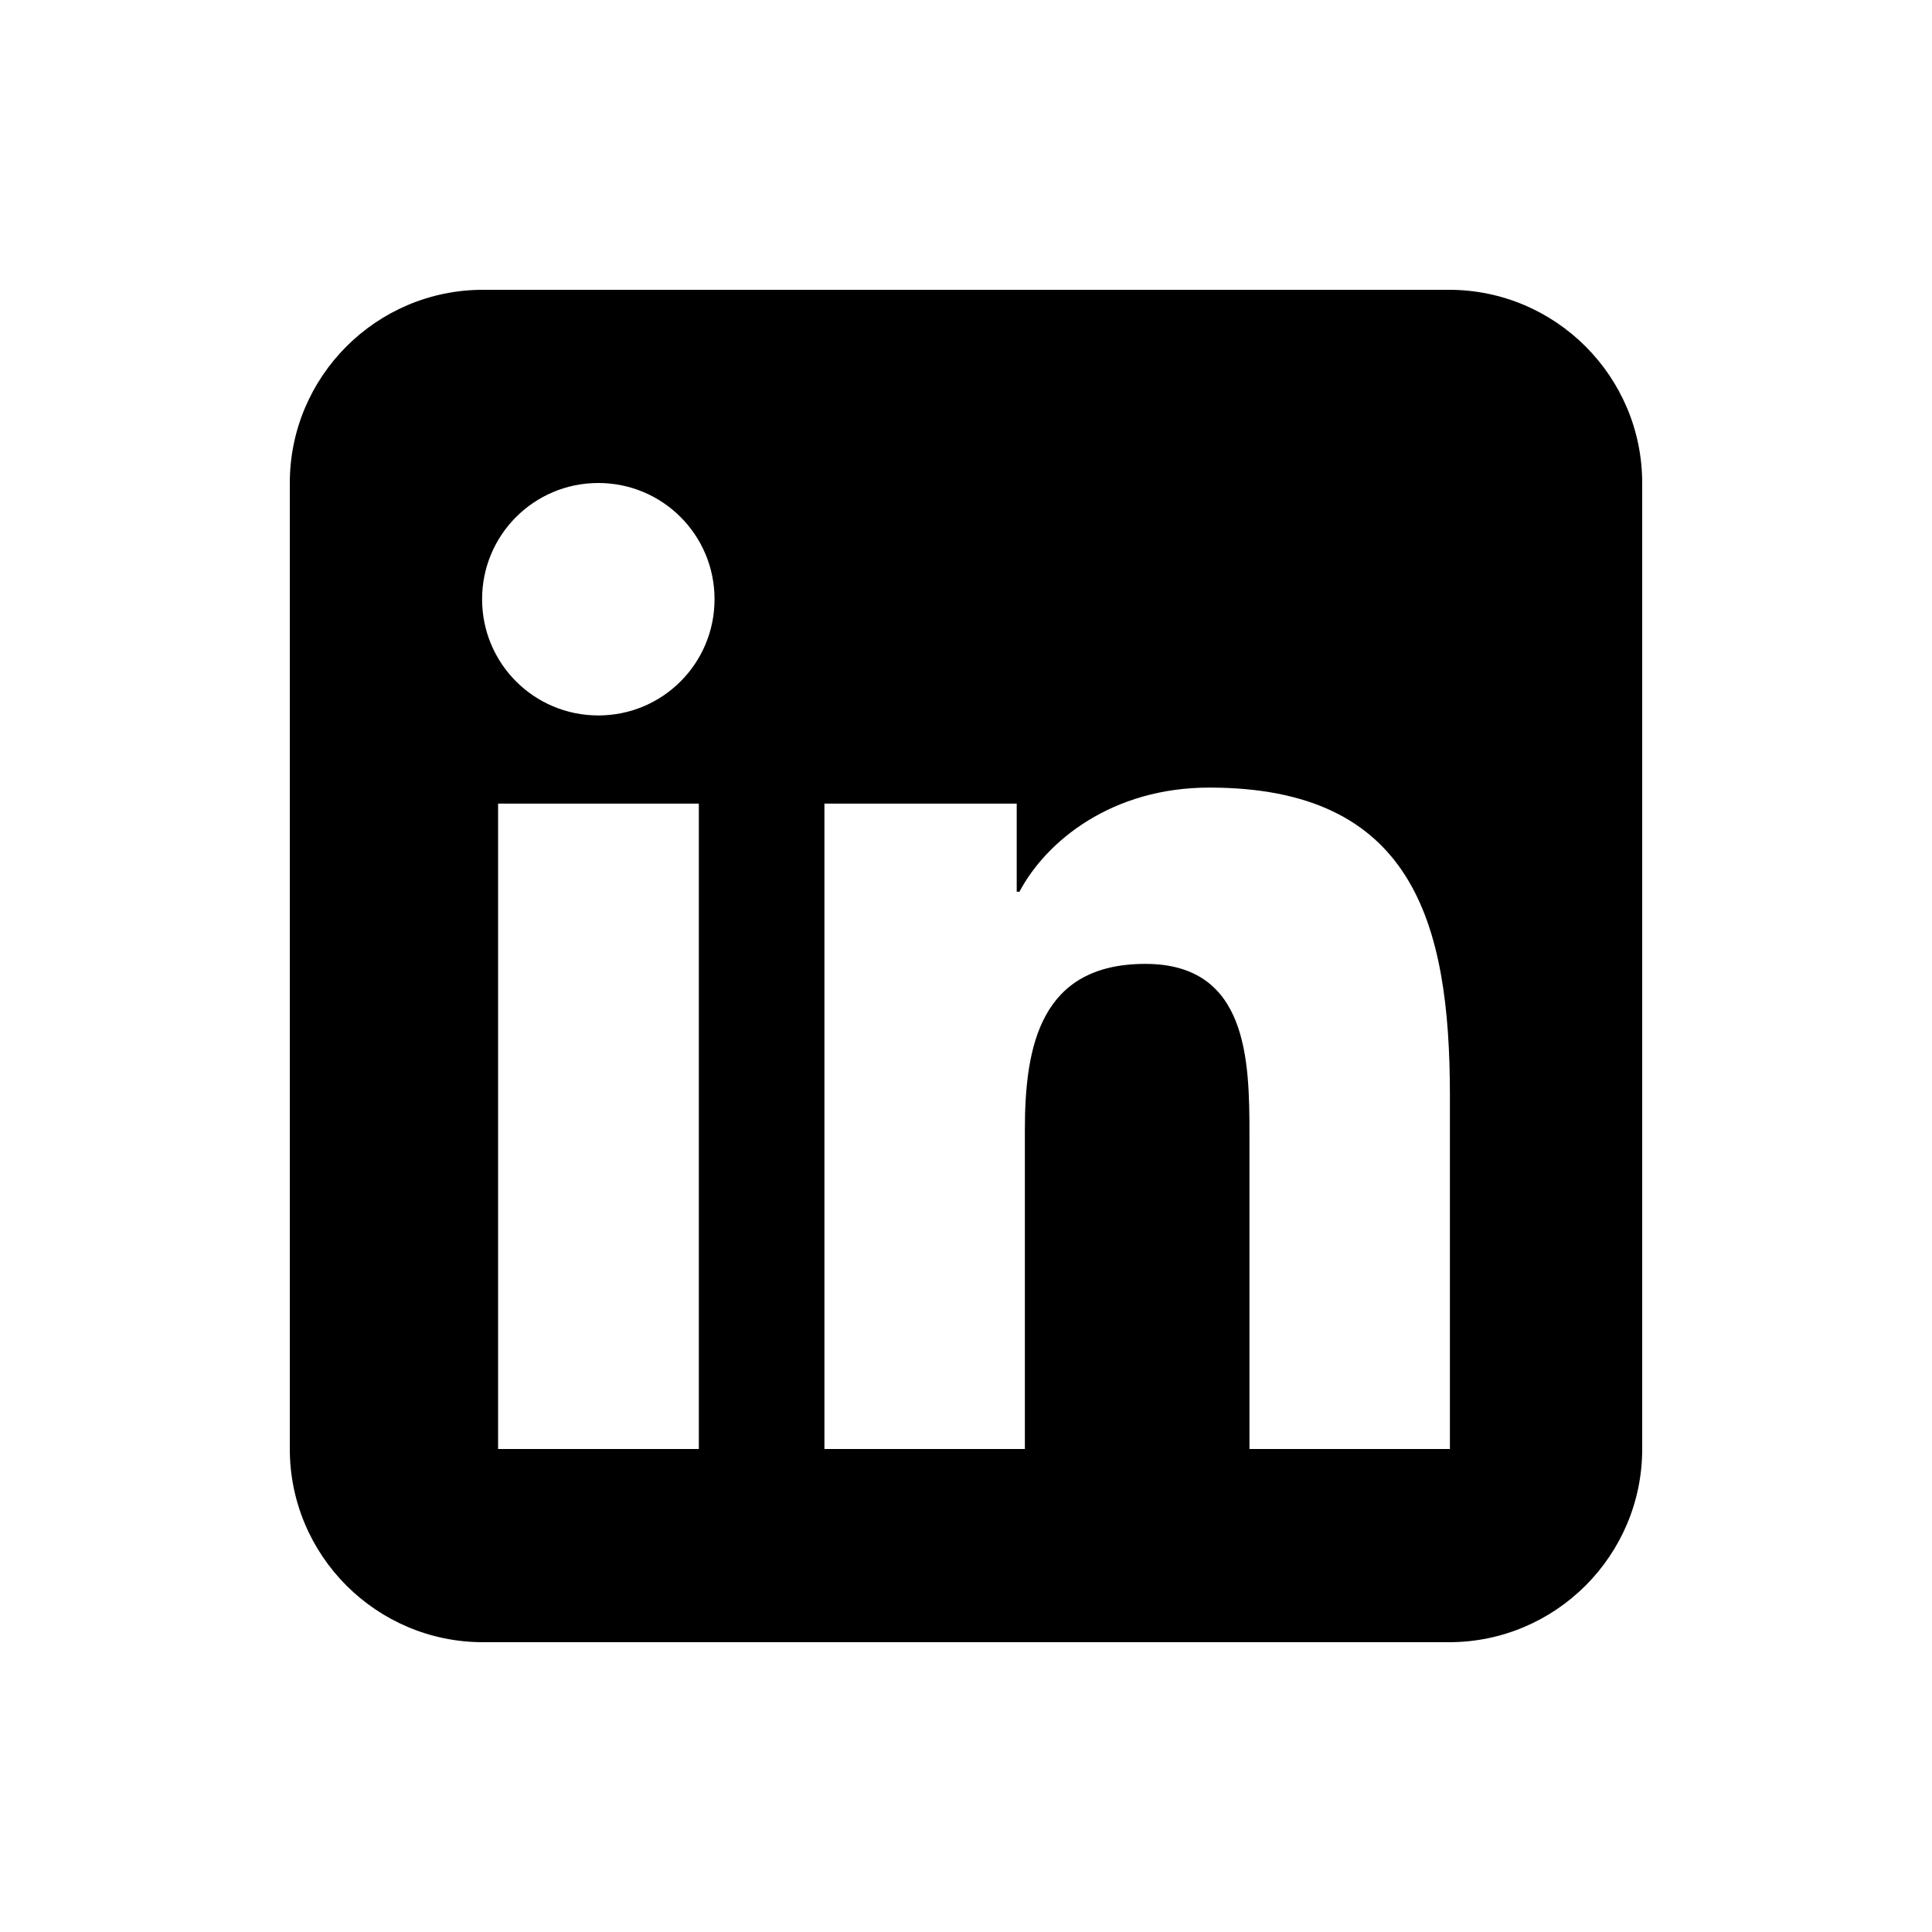
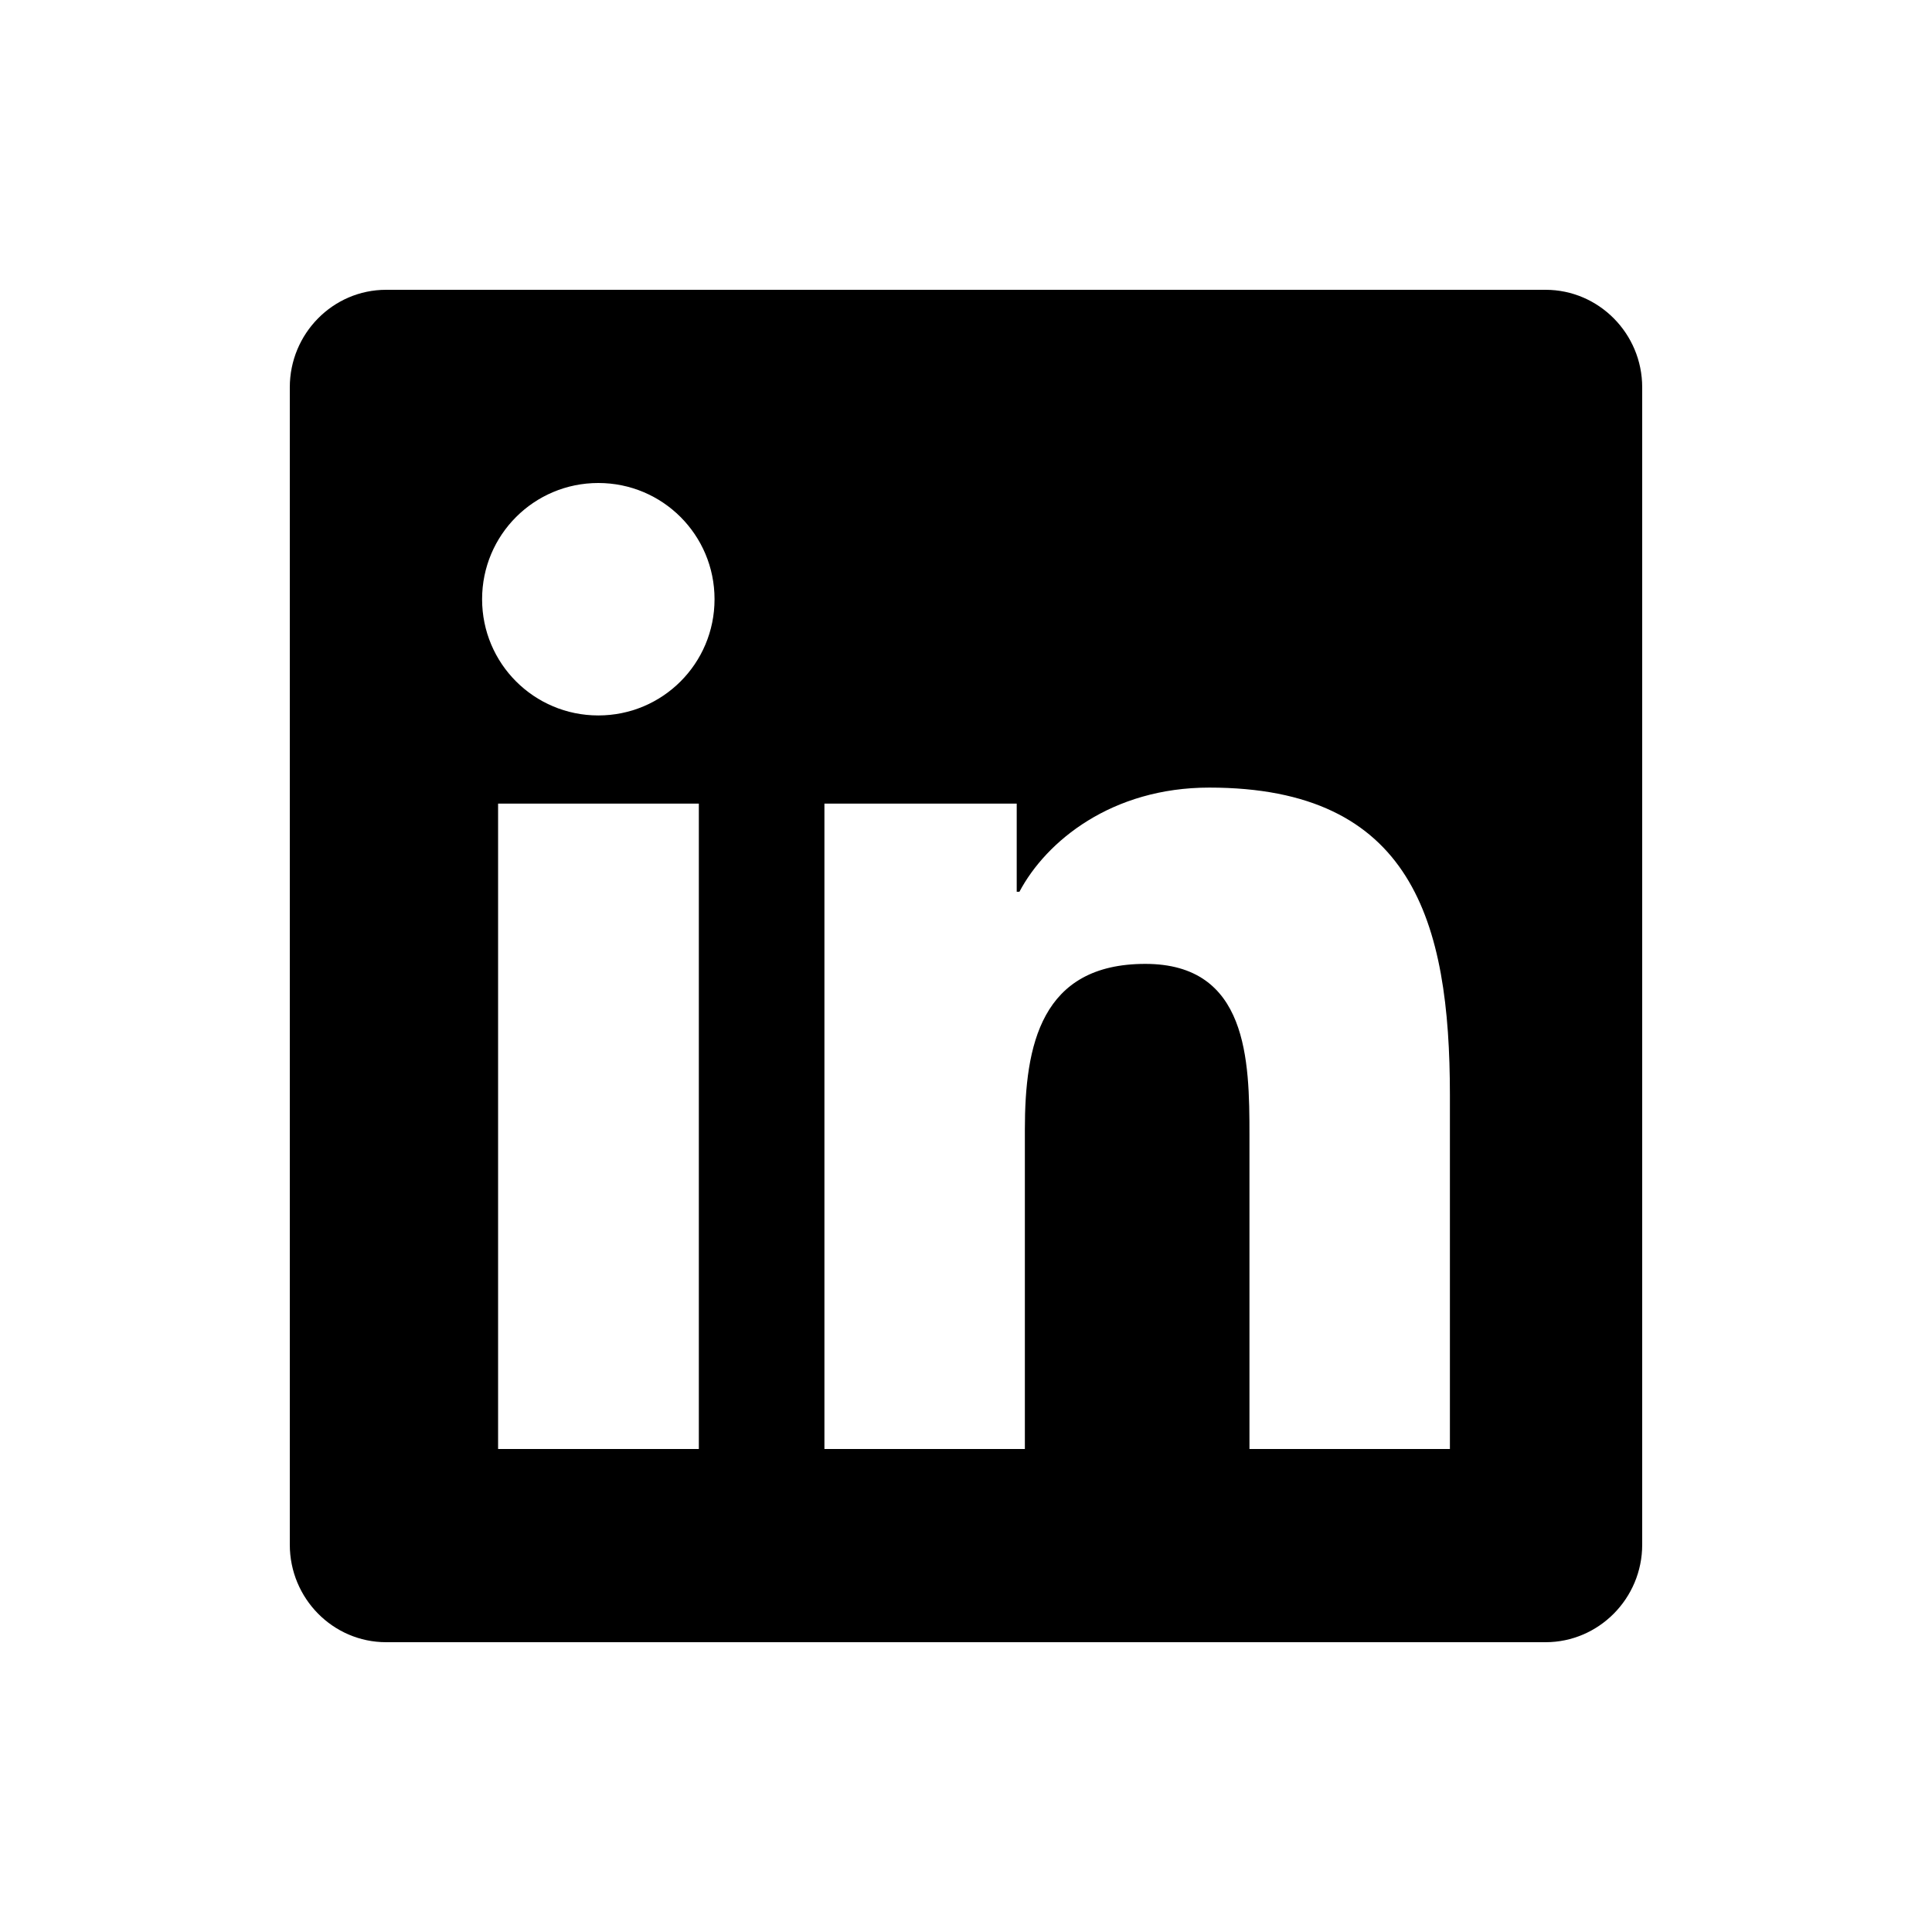
<svg xmlns="http://www.w3.org/2000/svg" viewBox="0 0 640 640">
-   <path d="M160 96C124.7 96 96 124.7 96 160L96 480C96 515.3 124.7 544 160 544L480 544C515.3 544 544 515.3 544 480L544 160C544 124.7 515.3 96 480 96L160 96zM165 266.2L231.5 266.2L231.5 480L165 480L165 266.2zM236.7 198.5C236.7 219.8 219.5 237 198.2 237C176.9 237 159.7 219.8 159.7 198.5C159.7 177.2 176.9 160 198.2 160C219.5 160 236.7 177.2 236.7 198.5zM413.9 480L413.9 376C413.9 351.2 413.4 319.3 379.4 319.3C344.8 319.3 339.5 346.3 339.5 374.2L339.5 480L273.1 480L273.1 266.2L336.8 266.2L336.8 295.4L337.7 295.4C346.6 278.6 368.3 260.9 400.6 260.9C467.8 260.9 480.3 305.2 480.3 362.8L480.3 480L413.9 480z" />
+   <path d="M512 96L127.9 96C110.3 96 96 110.5 96 128.3L96 511.7C96 529.5 110.3 544 127.9 544L512 544C529.6 544 544 529.5 544 511.7L544 128.3C544 110.5 529.6 96 512 96zM231.4 480L165 480L165 266.2L231.5 266.2L231.5 480L231.4 480zM198.2 160C219.5 160 236.7 177.2 236.7 198.5C236.7 219.8 219.5 237 198.2 237C176.9 237 159.7 219.8 159.7 198.5C159.7 177.2 176.9 160 198.2 160zM480.3 480L413.9 480L413.9 376C413.9 351.2 413.4 319.3 379.4 319.3C344.8 319.3 339.5 346.3 339.5 374.2L339.5 480L273.1 480L273.1 266.2L336.8 266.2L336.8 295.4L337.7 295.4C346.6 278.6 368.3 260.9 400.6 260.9C467.8 260.9 480.3 305.2 480.3 362.8L480.3 480z" />
</svg>
